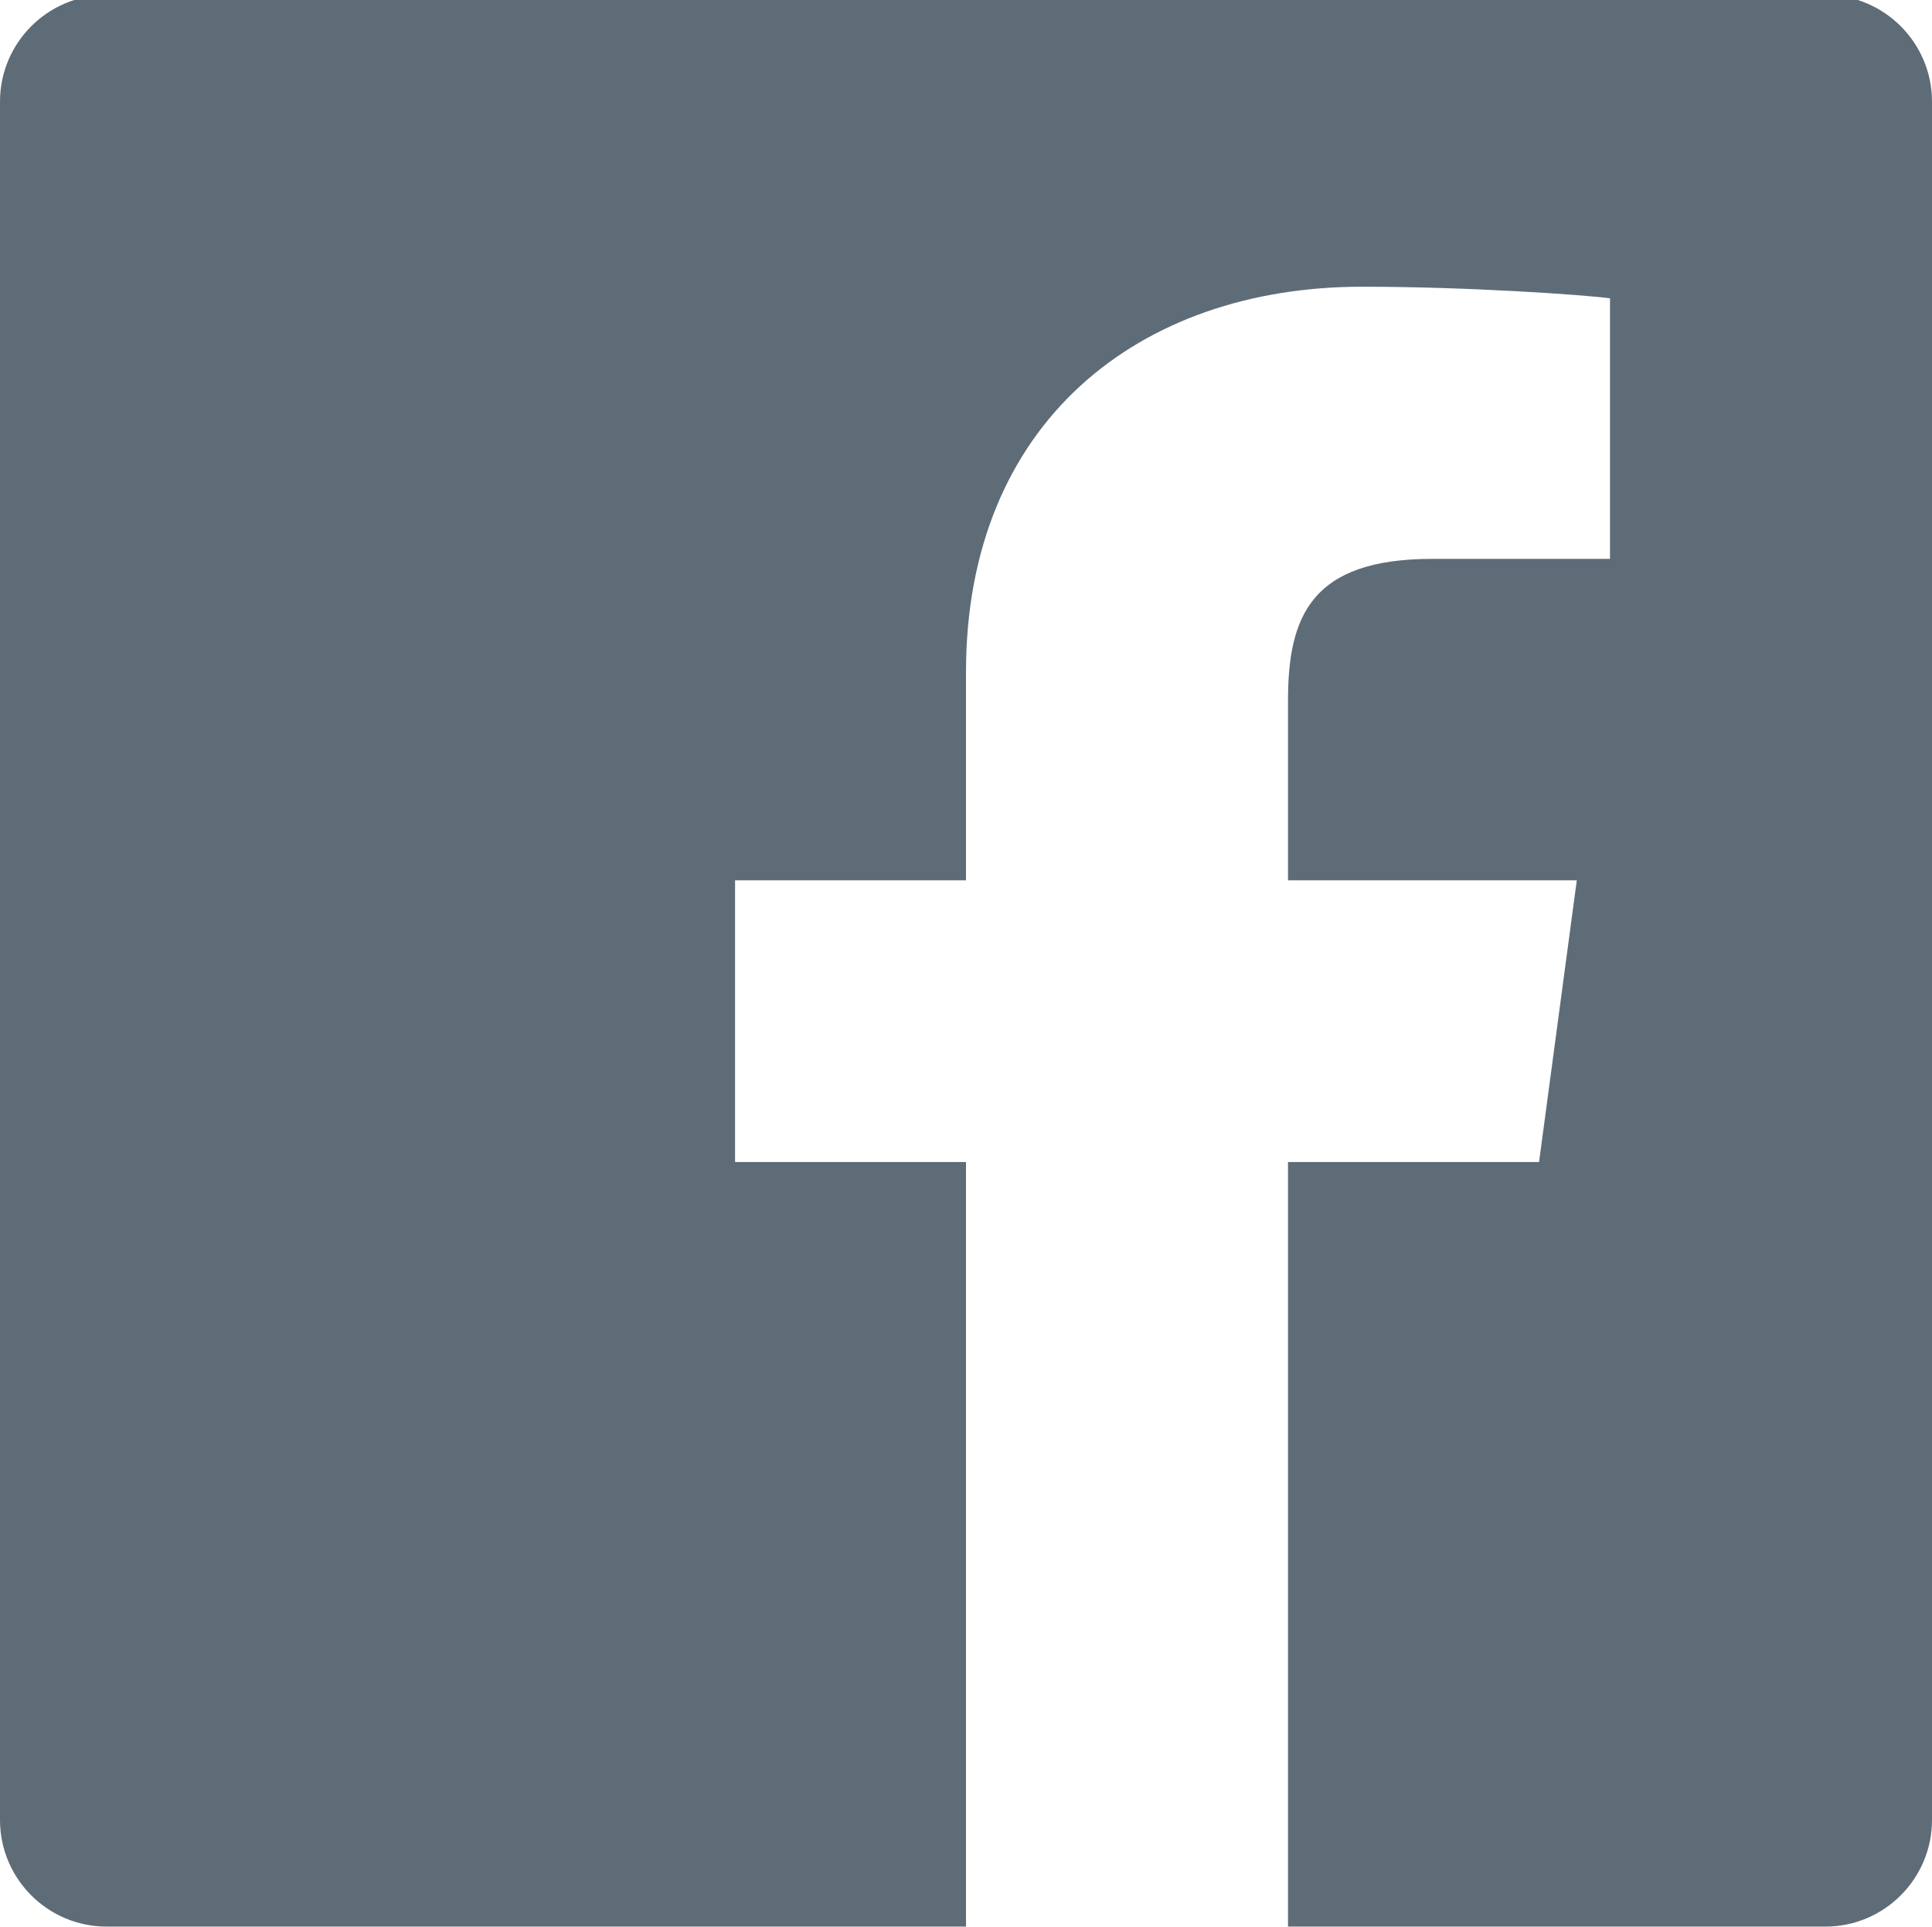
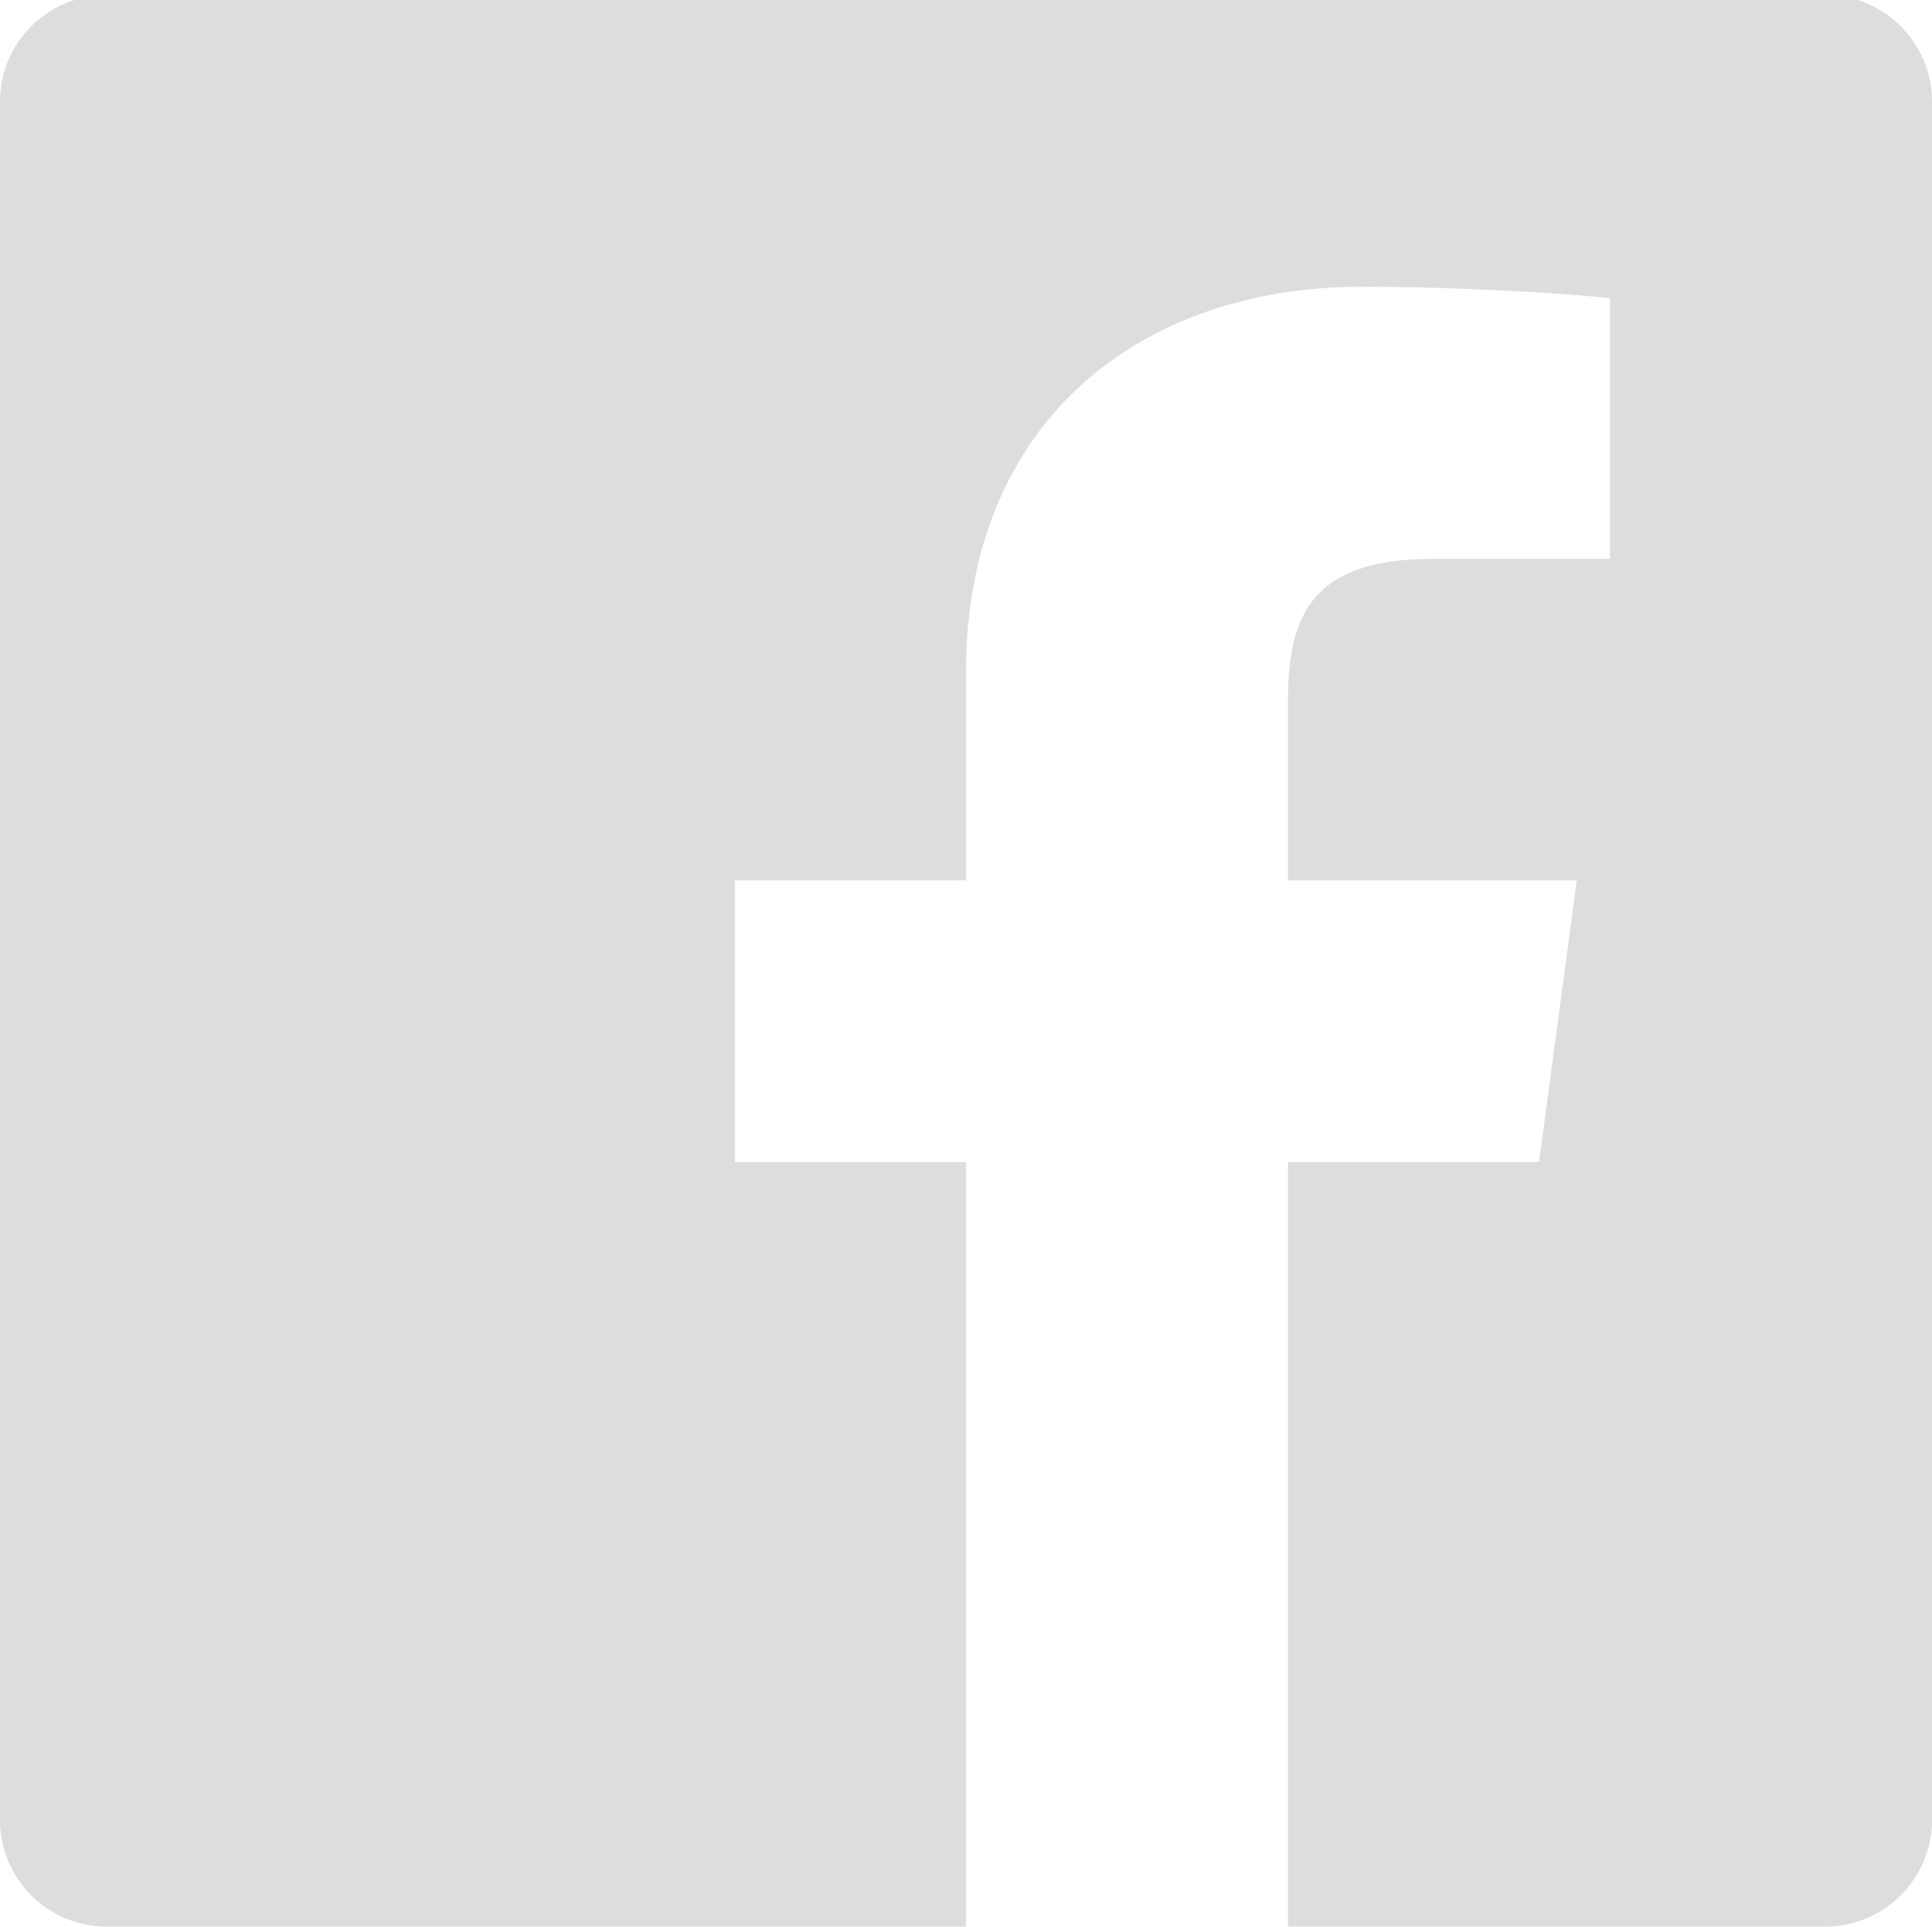
<svg xmlns="http://www.w3.org/2000/svg" version="1.1" id="Layer_1" x="0px" y="0px" viewBox="0 0 384 383" style="enable-background:new 0 0 384 383;" xml:space="preserve">
  <style type="text/css">
- 	.st0{fill:#5e6c78;} 
+ 	.st0{fill:#ddd;} 
</style>
  <path class="st0" d="M362.8-1H21.2C9.5-1,0,8.5,0,20.2v341.6C0,373.5,9.5,383,21.2,383H192V231h-45.9v-56H192v-41.4  C192,84,226.4,57,270.7,57c21.2,0,44,1.6,49.3,2.3v51.8h-35.3c-24.1,0-28.7,11.4-28.7,28.2V175h57.4l-7.5,56H256v152h106.8  c11.7,0,21.2-9.5,21.2-21.2V20.2C384,8.5,374.5-1,362.8-1z" />
</svg>
